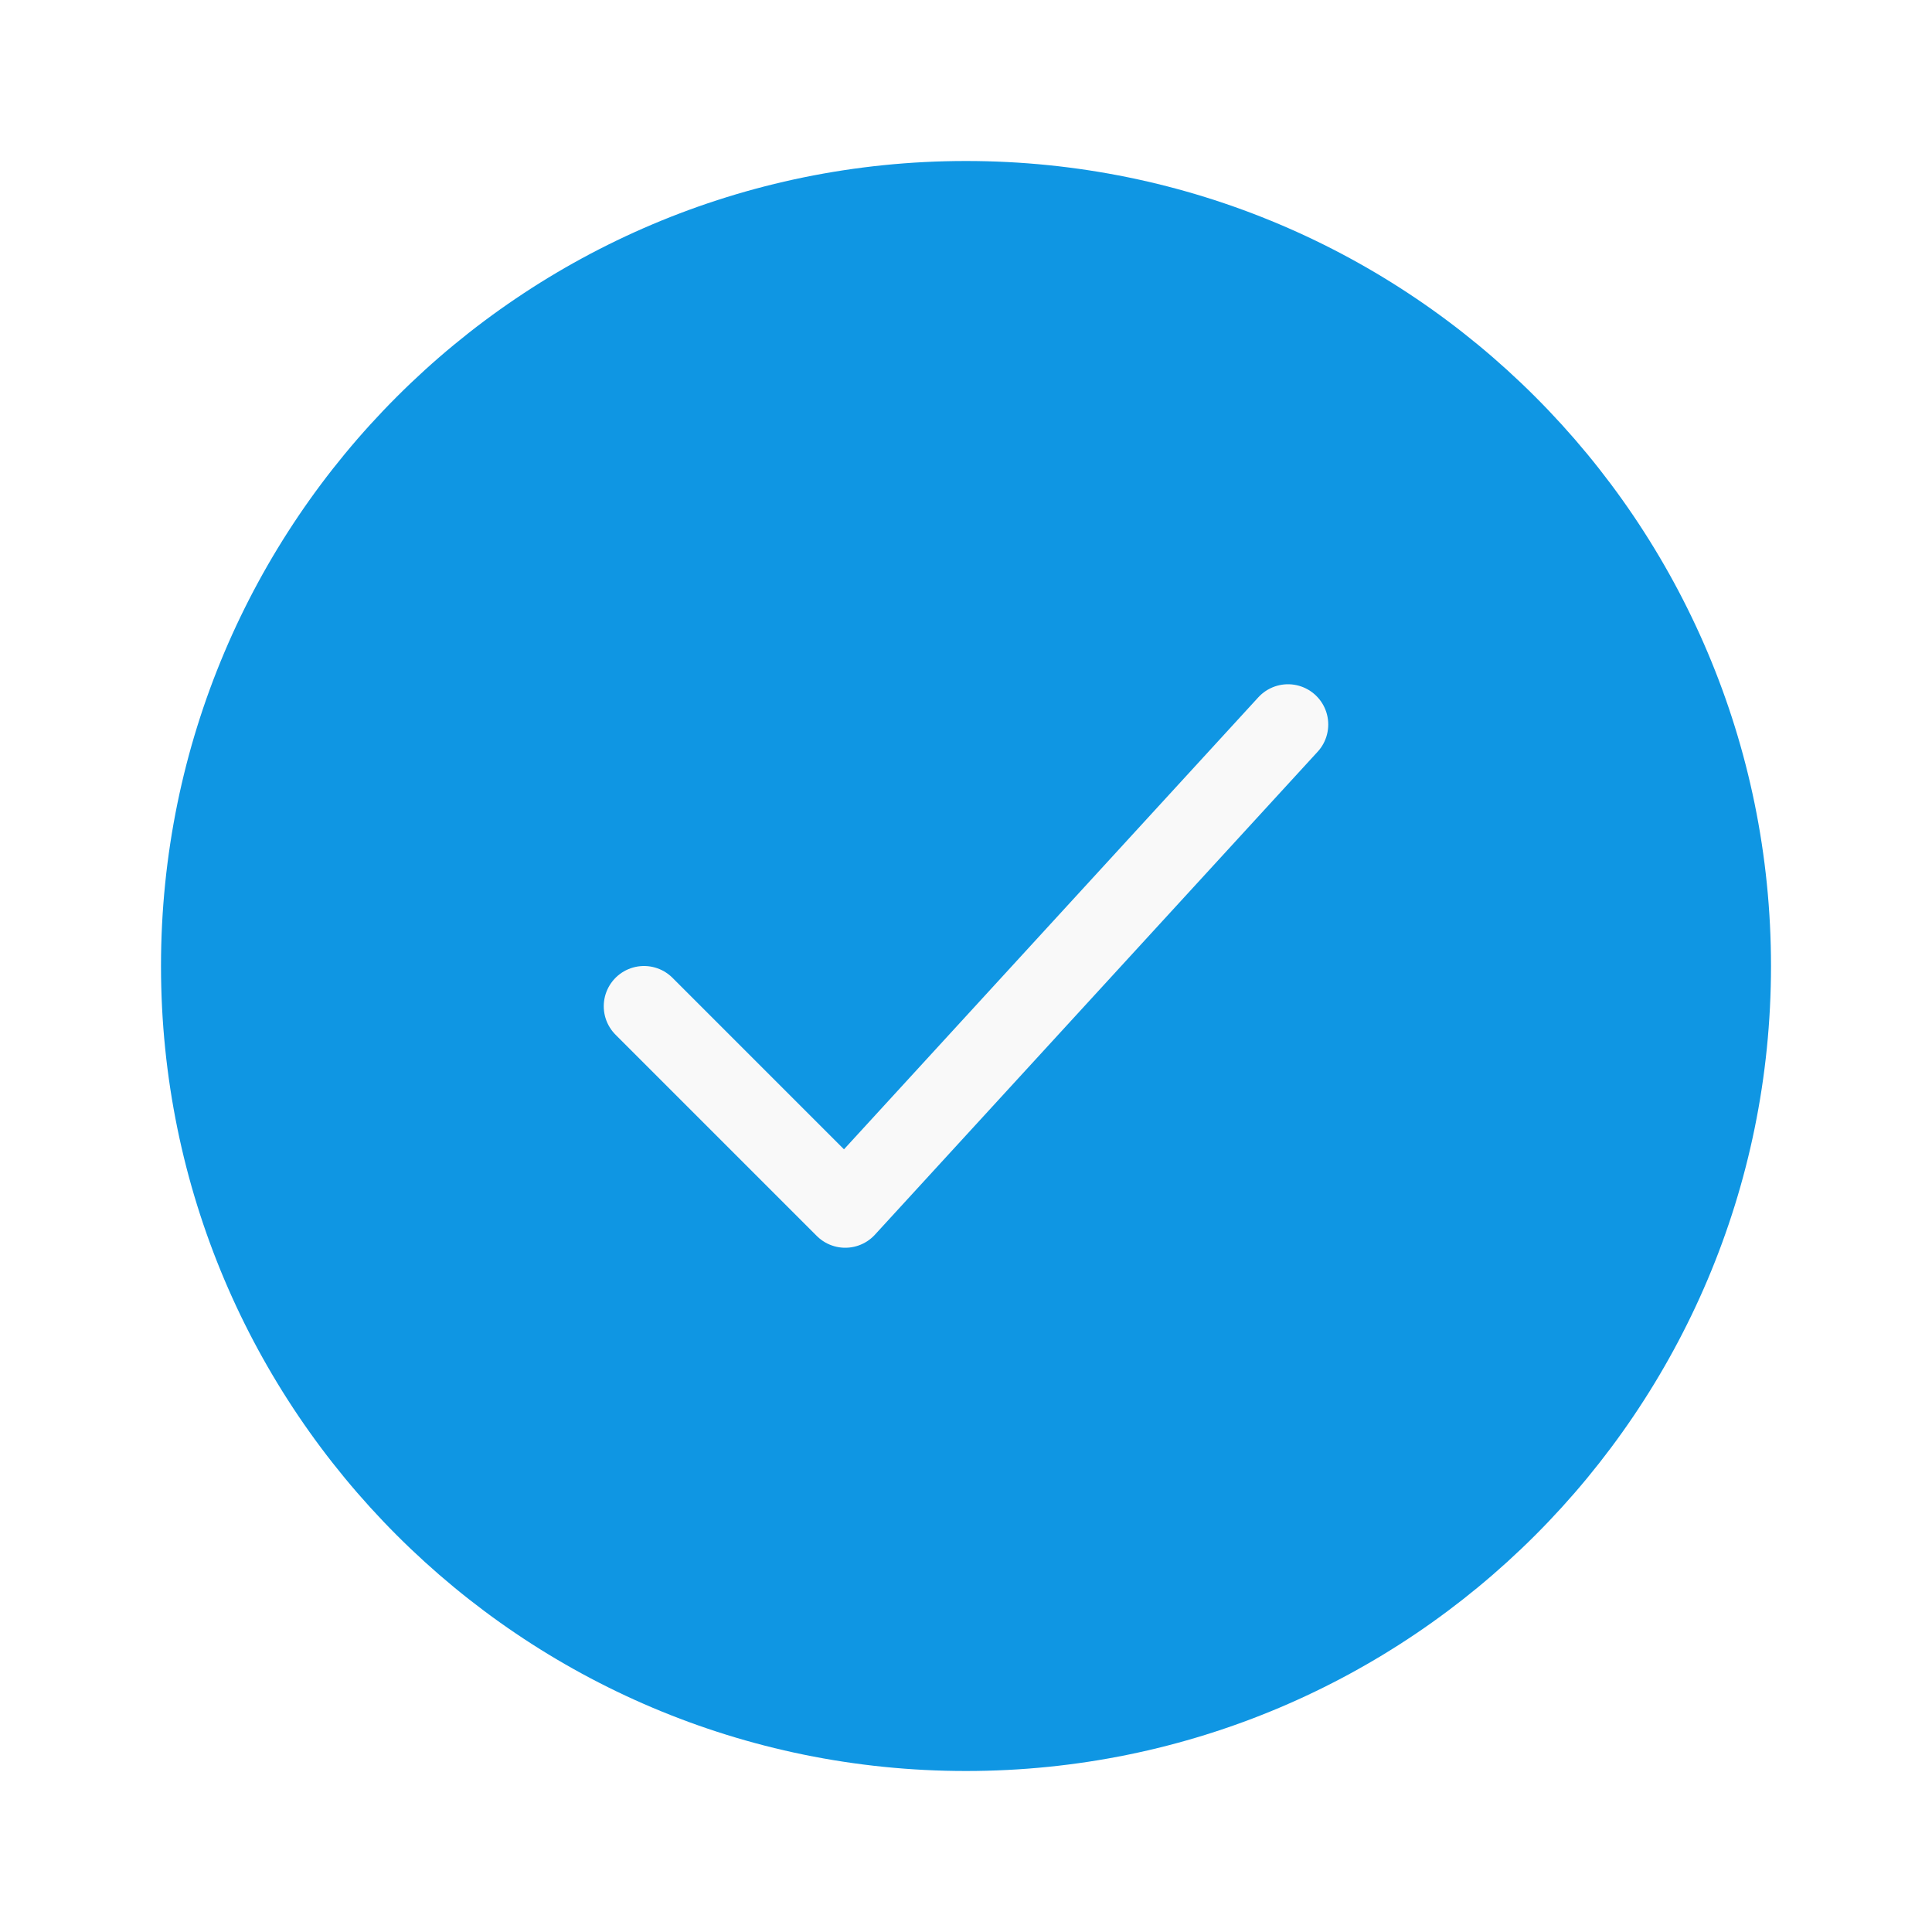
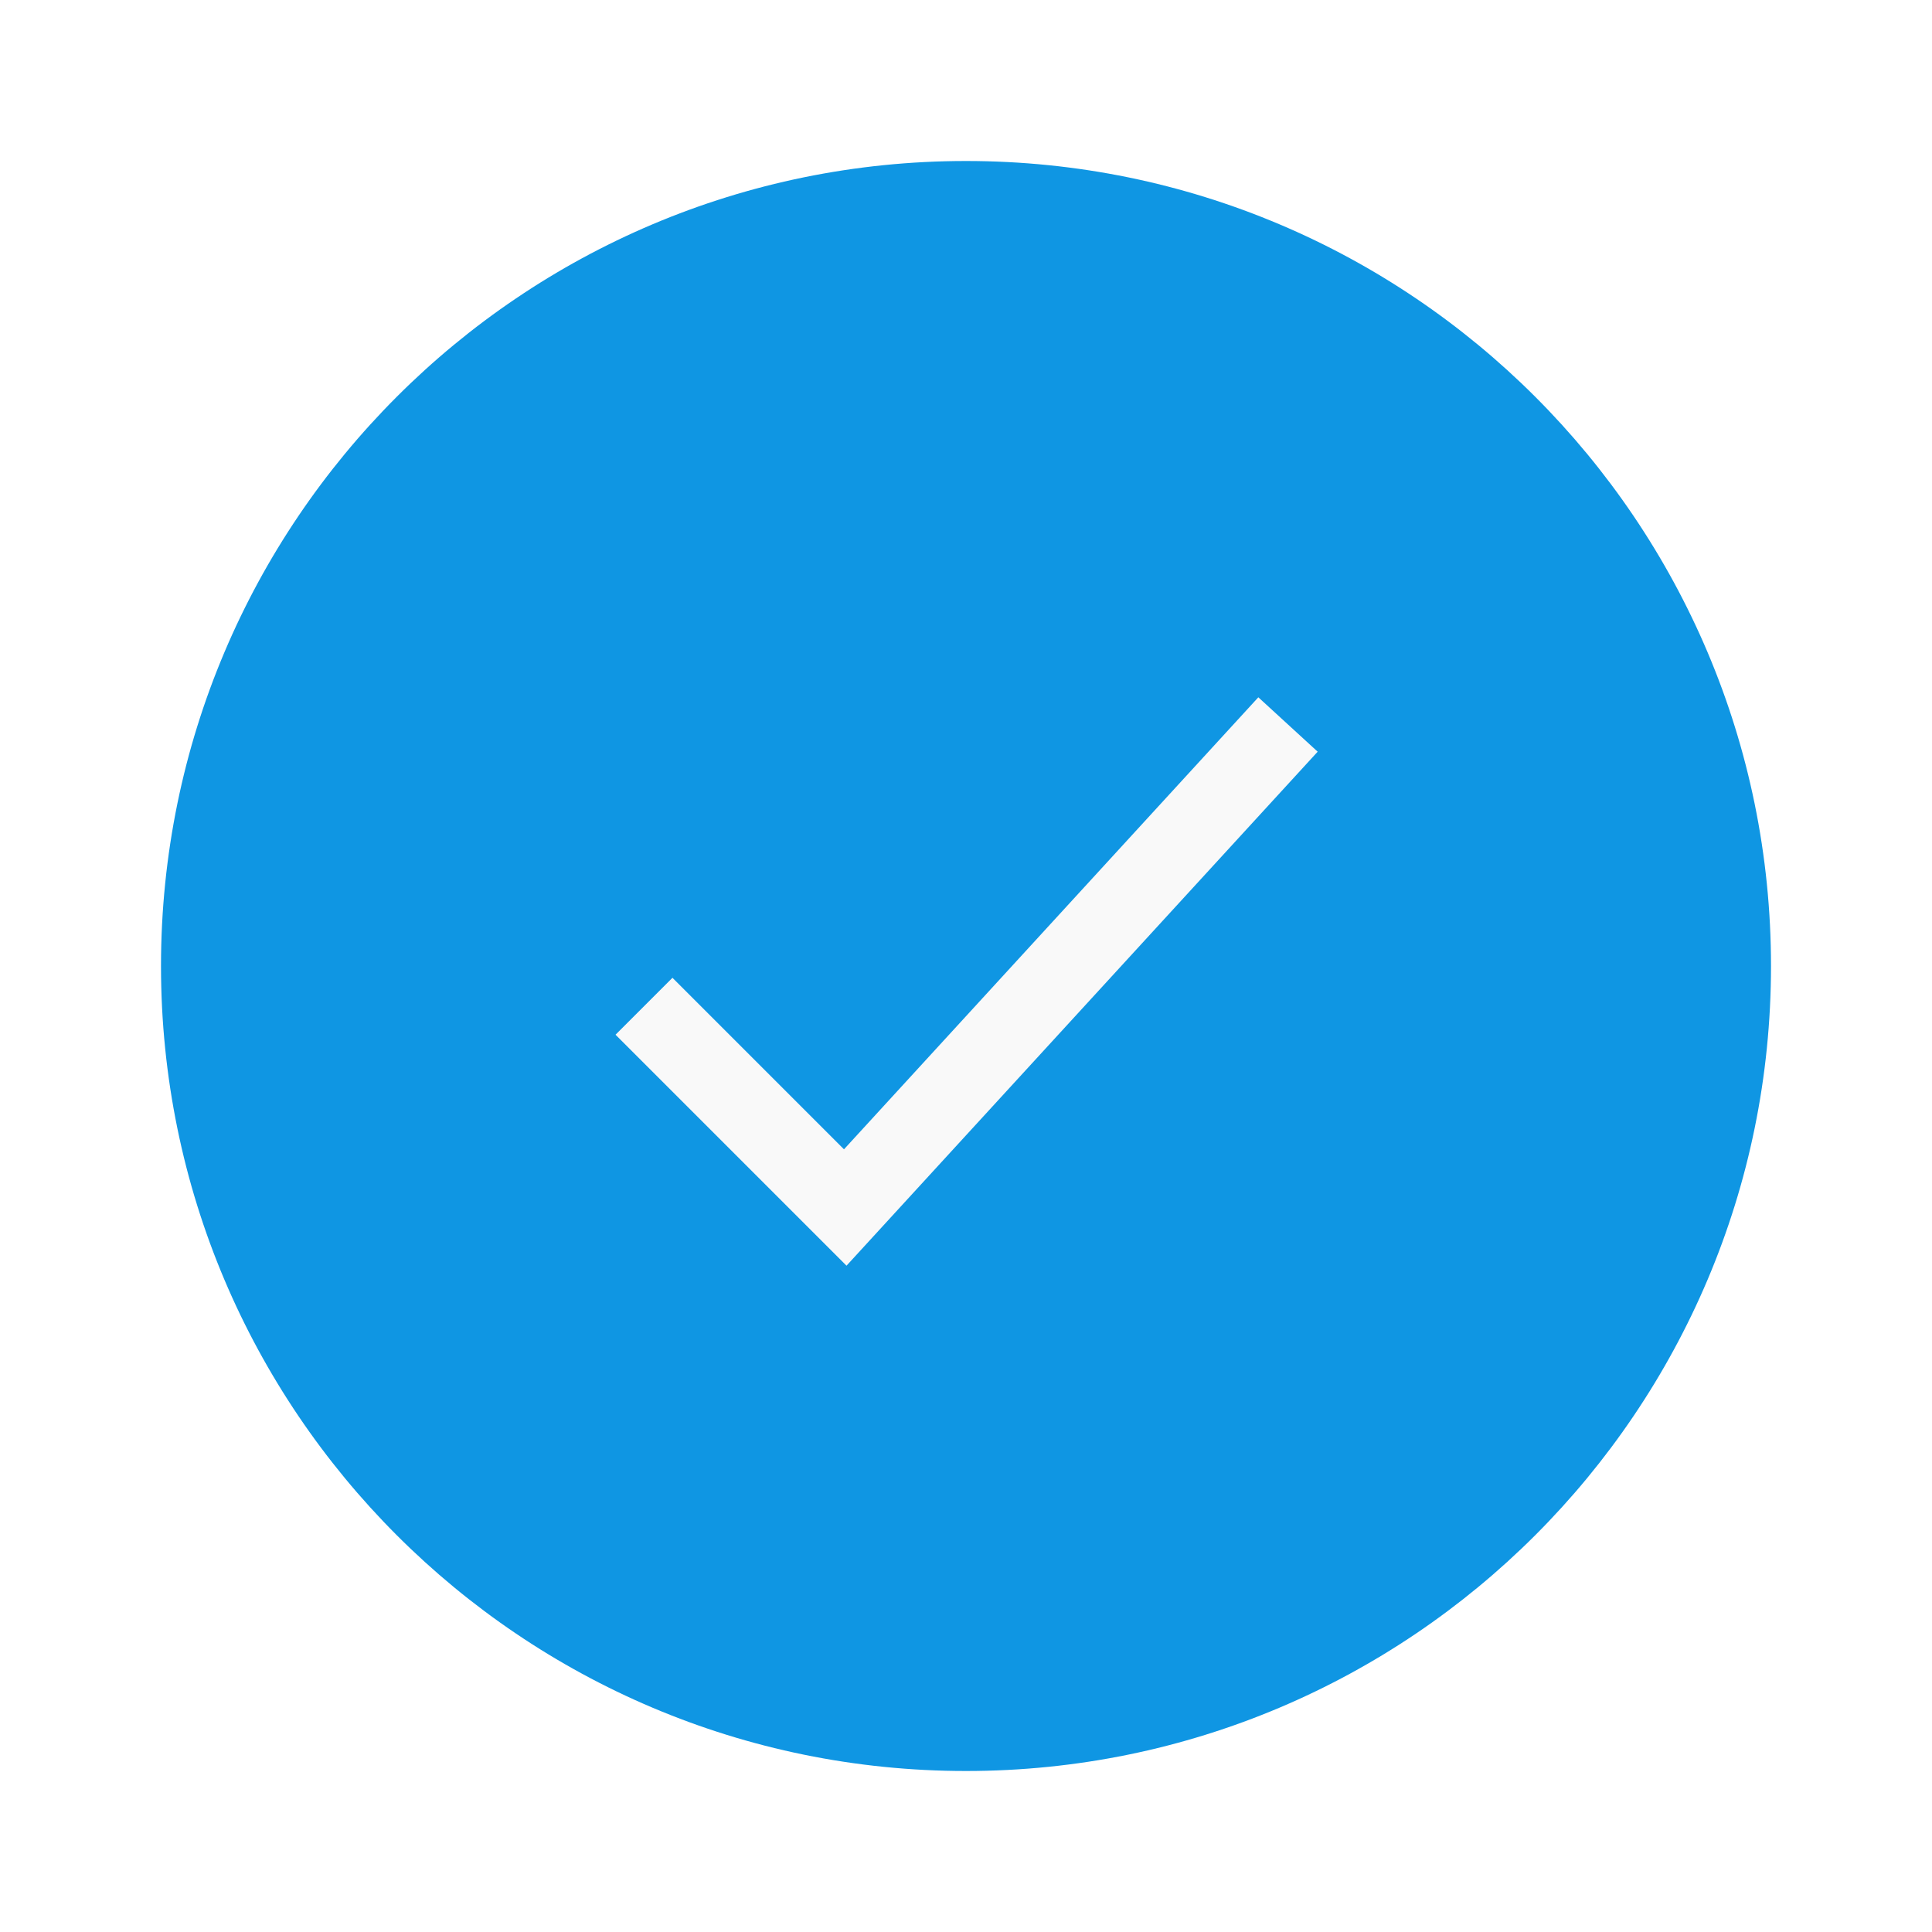
<svg xmlns="http://www.w3.org/2000/svg" width="24" height="24" viewBox="0 0 24 24" fill="none">
  <path d="M22 12C22 6.477 17.523 2 12 2C6.477 2 2 6.477 2 12C2 17.523 6.477 22 12 22C17.523 22 22 17.523 22 12Z" fill="#0F96E3" />
-   <path d="M8 12.5L10.5 15L16 9" stroke="#F9F9F9" stroke-linecap="round" stroke-linejoin="round" />
+   <path d="M8 12.5L10.5 15L16 9" stroke="#F9F9F9" strokeLinecap="round" strokeLinejoin="round" />
</svg>
